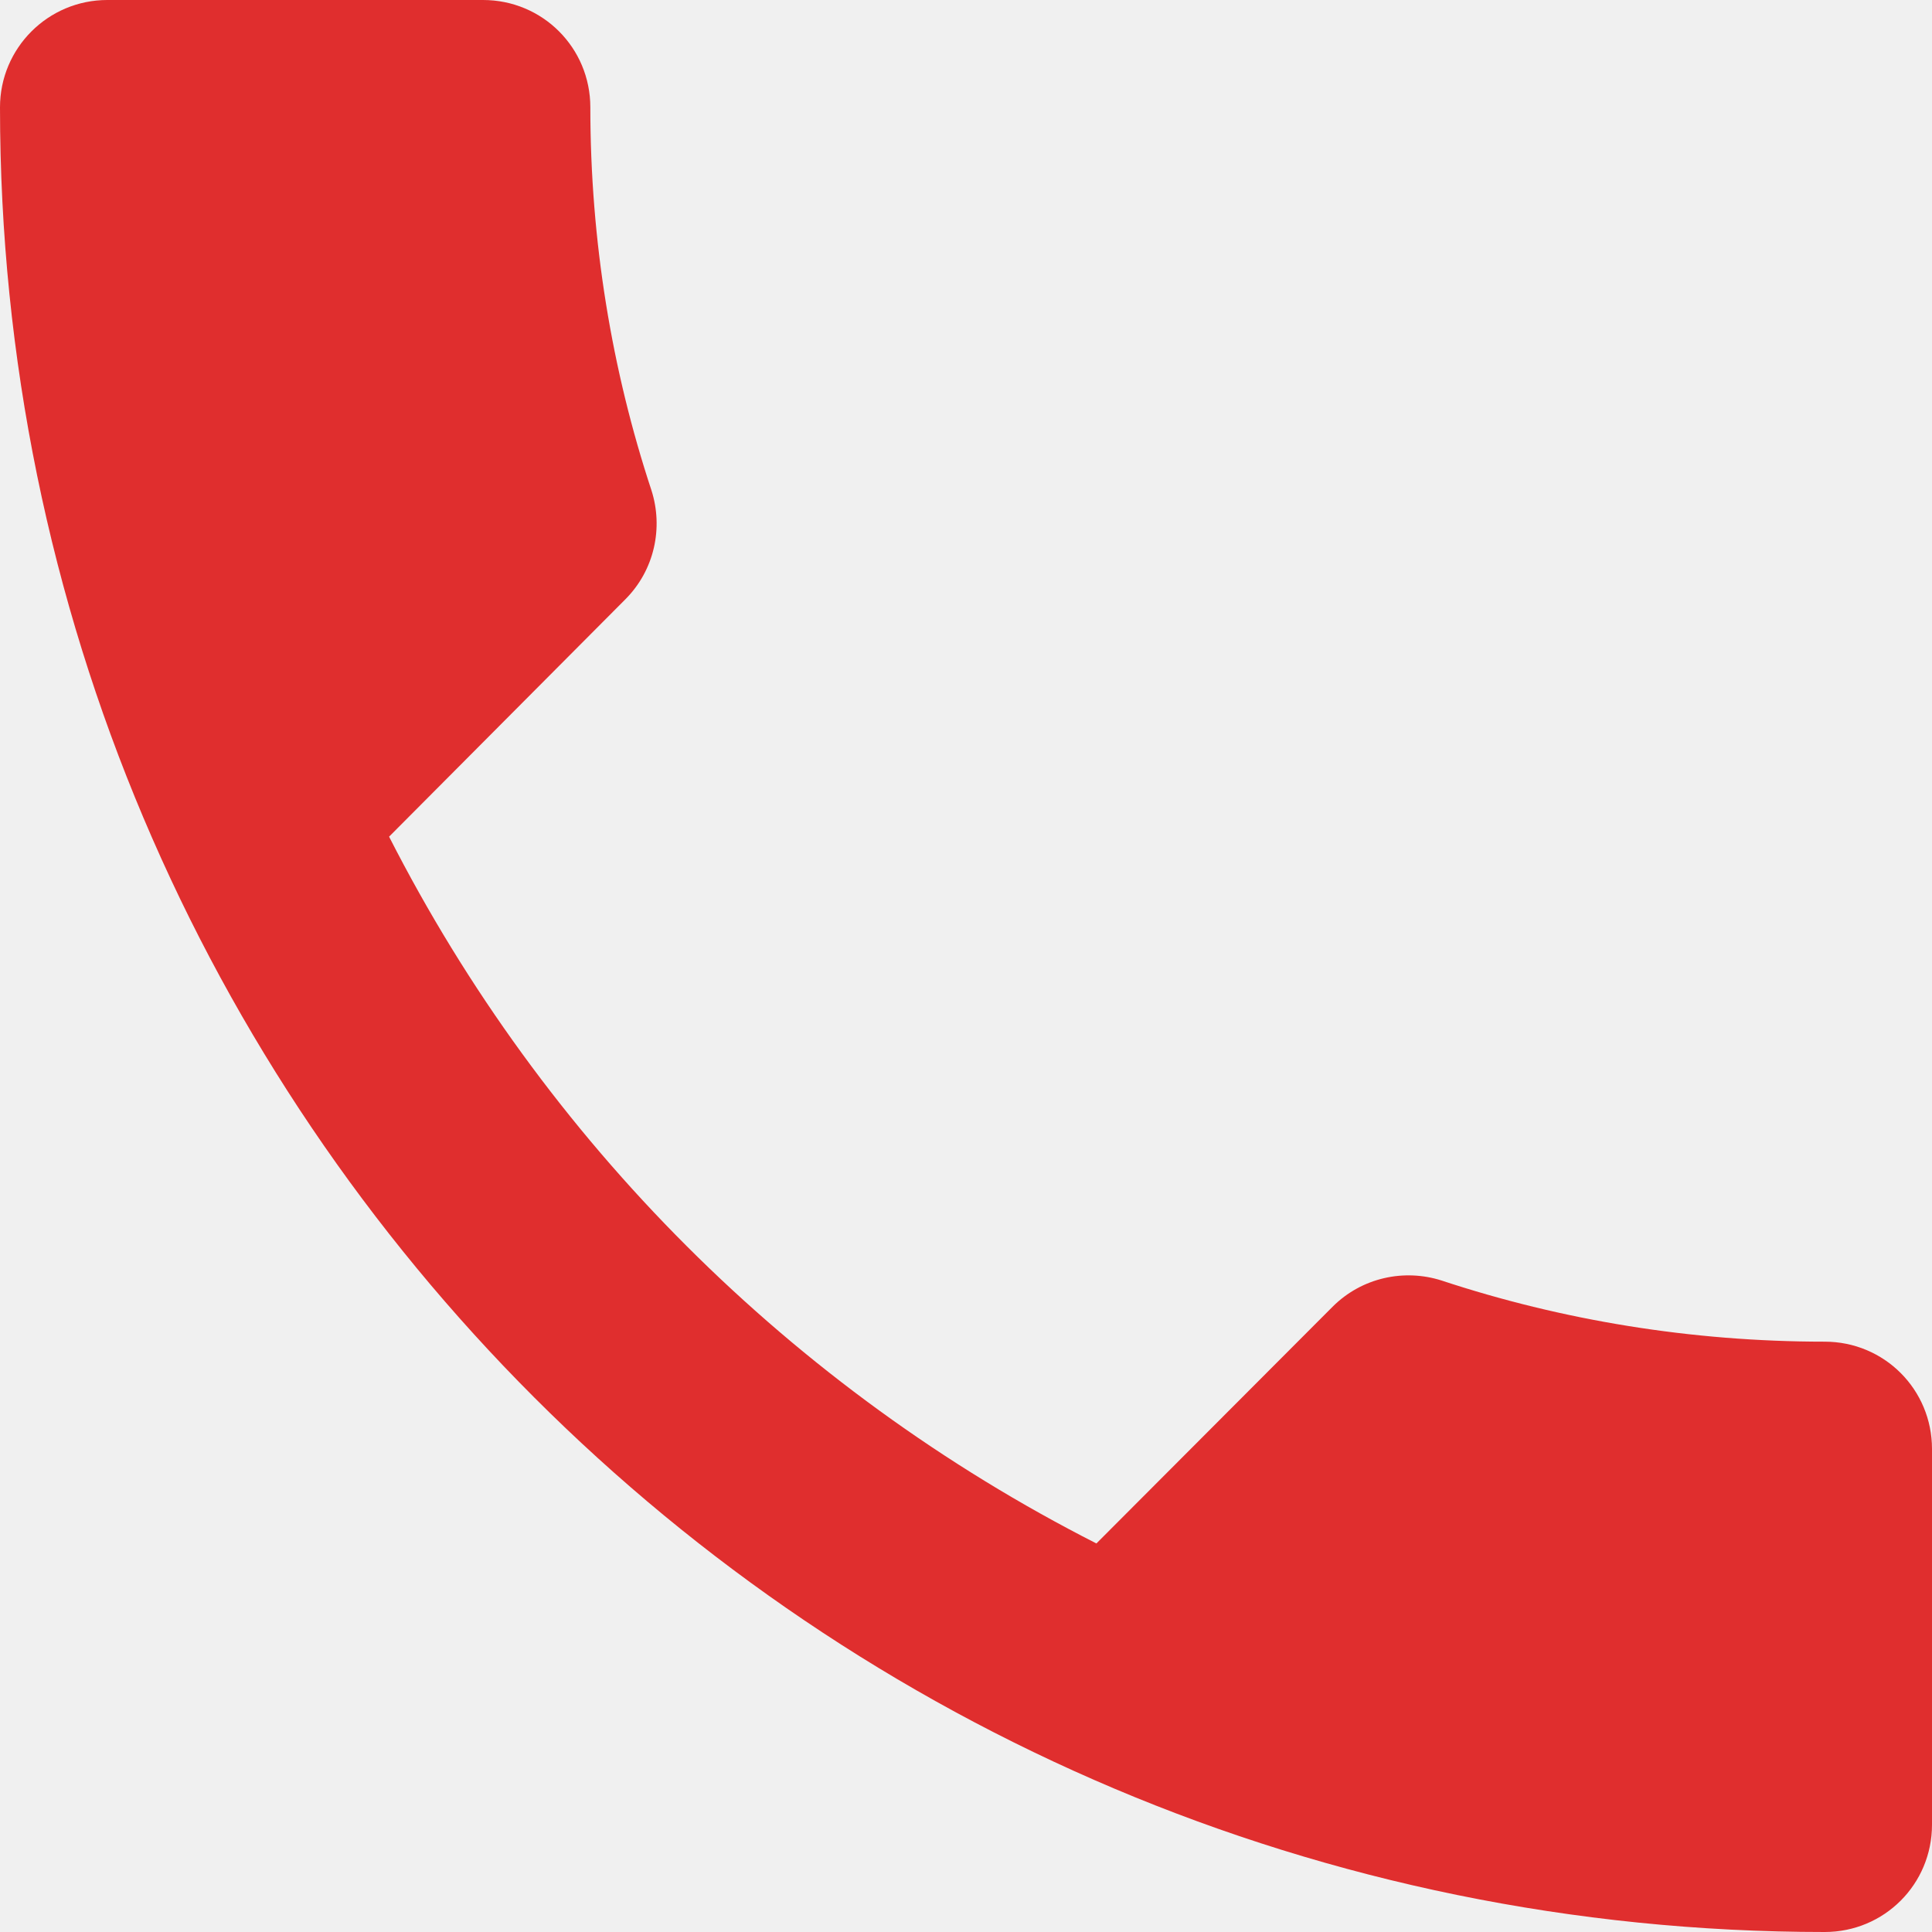
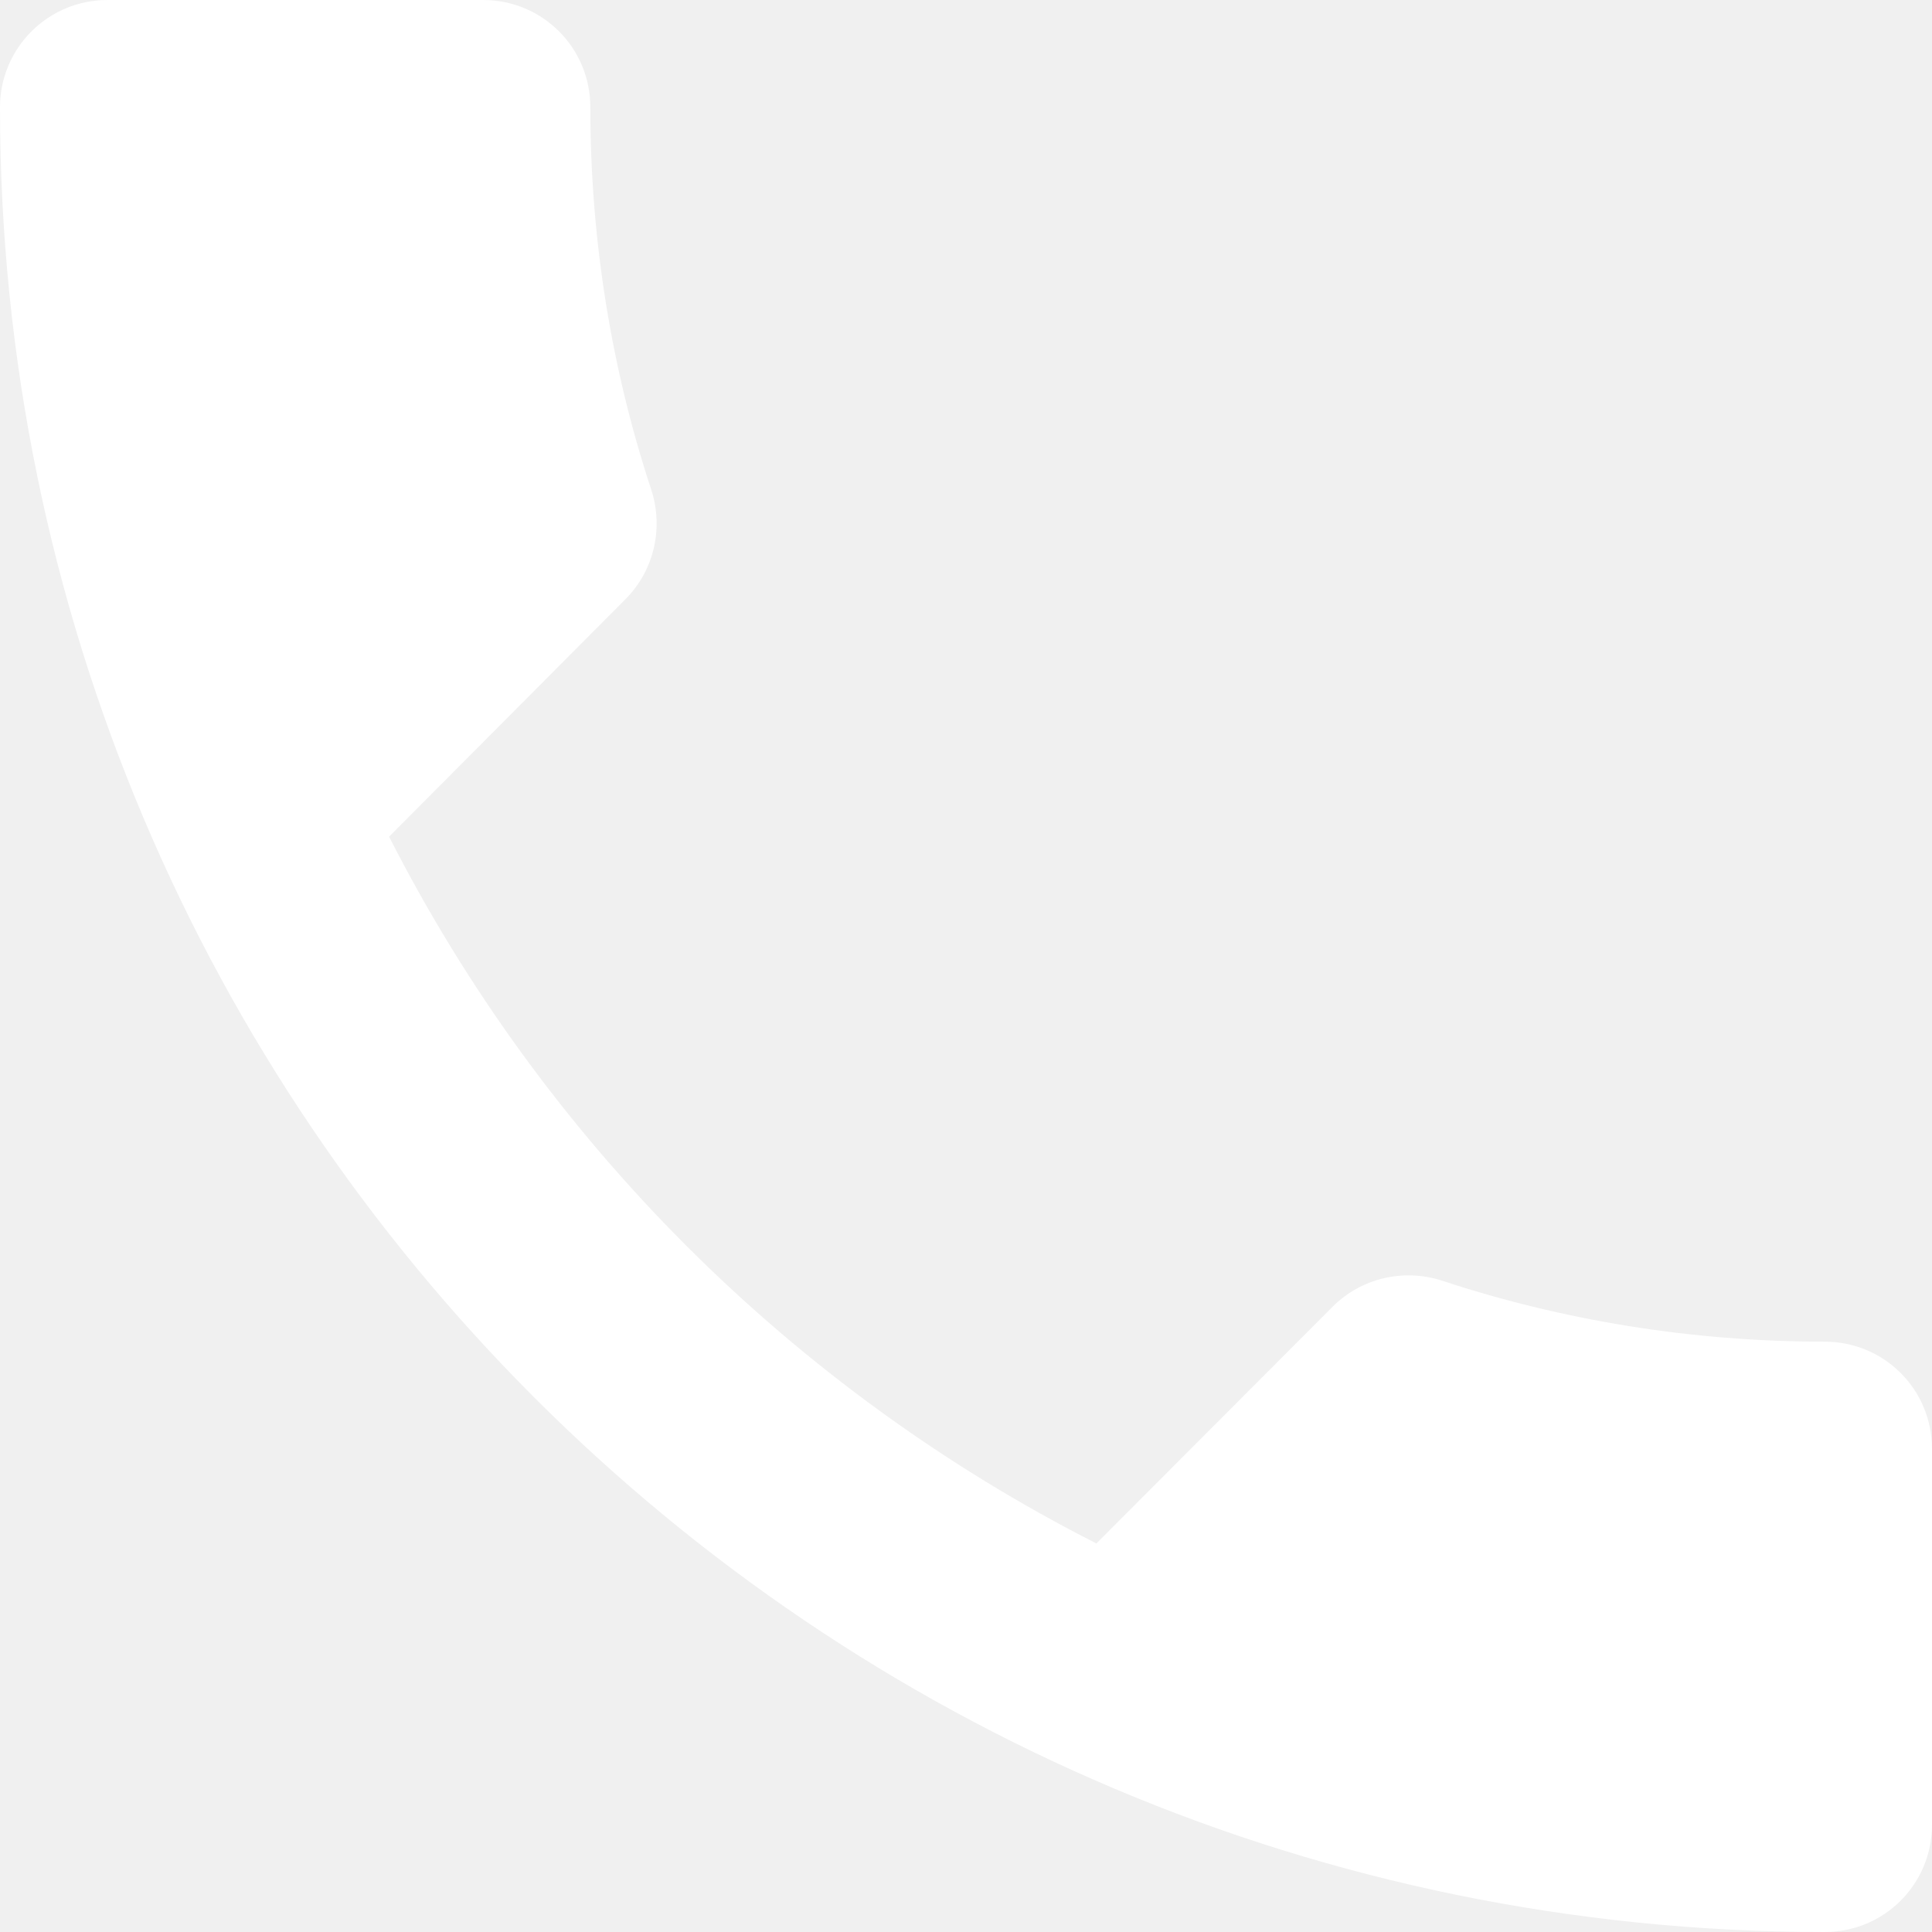
- <svg xmlns="http://www.w3.org/2000/svg" xmlns:xlink="http://www.w3.org/1999/xlink" width="18" height="18" viewBox="0 0 18 18">
-   <defs>
-     <path id="768ba" d="M663.625 23.795a15.06 15.06 0 0 0 6.59 6.585l2.2-2.205c.275-.275.67-.355 1.015-.245 1.12.37 2.325.57 3.57.57.555 0 1 .445 1 1V33c0 .555-.445 1-1 1-9.39 0-17-7.61-17-17a1 1 0 0 1 1-1h3.5c.555 0 1 .445 1 1 0 1.245.2 2.45.57 3.57.11.345.03.74-.245 1.015z" />
-   </defs>
-   <g>
-     <g transform="translate(-660 -16)">
-       <use fill="#e02e2e" xlink:href="#768ba" />
+ <svg xmlns="http://www.w3.org/2000/svg" width="18px" height="18px" viewBox="0 0 18 18" version="1.1">
+   <defs />
+   <g id="Welcome" stroke="none" stroke-width="1" fill="none" fill-rule="evenodd">
+     <g id="Desktop-HD" transform="translate(-729, -34)" fill="#FFFFFF" fill-rule="nonzero">
+       <g id="phones" transform="translate(717, 22)">
+         <path d="M15.625,19.795 C17.065,22.625 19.38,24.94 22.215,26.38 L24.415,24.175 C24.69,23.9 25.085,23.82 25.43,23.93 C26.55,24.3 27.755,24.5 29,24.5 C29.555,24.5 30,24.945 30,25.5 L30,29 C30,29.555 29.555,30 29,30 C19.61,30 12,22.39 12,13 C12,12.445 12.45,12 13,12 L16.5,12 C17.055,12 17.5,12.445 17.5,13 C17.5,14.245 17.7,15.45 18.07,16.57 C18.18,16.915 18.1,17.31 17.825,17.585 L15.625,19.795 Z" id="Shape" />
+       </g>
    </g>
  </g>
</svg>
